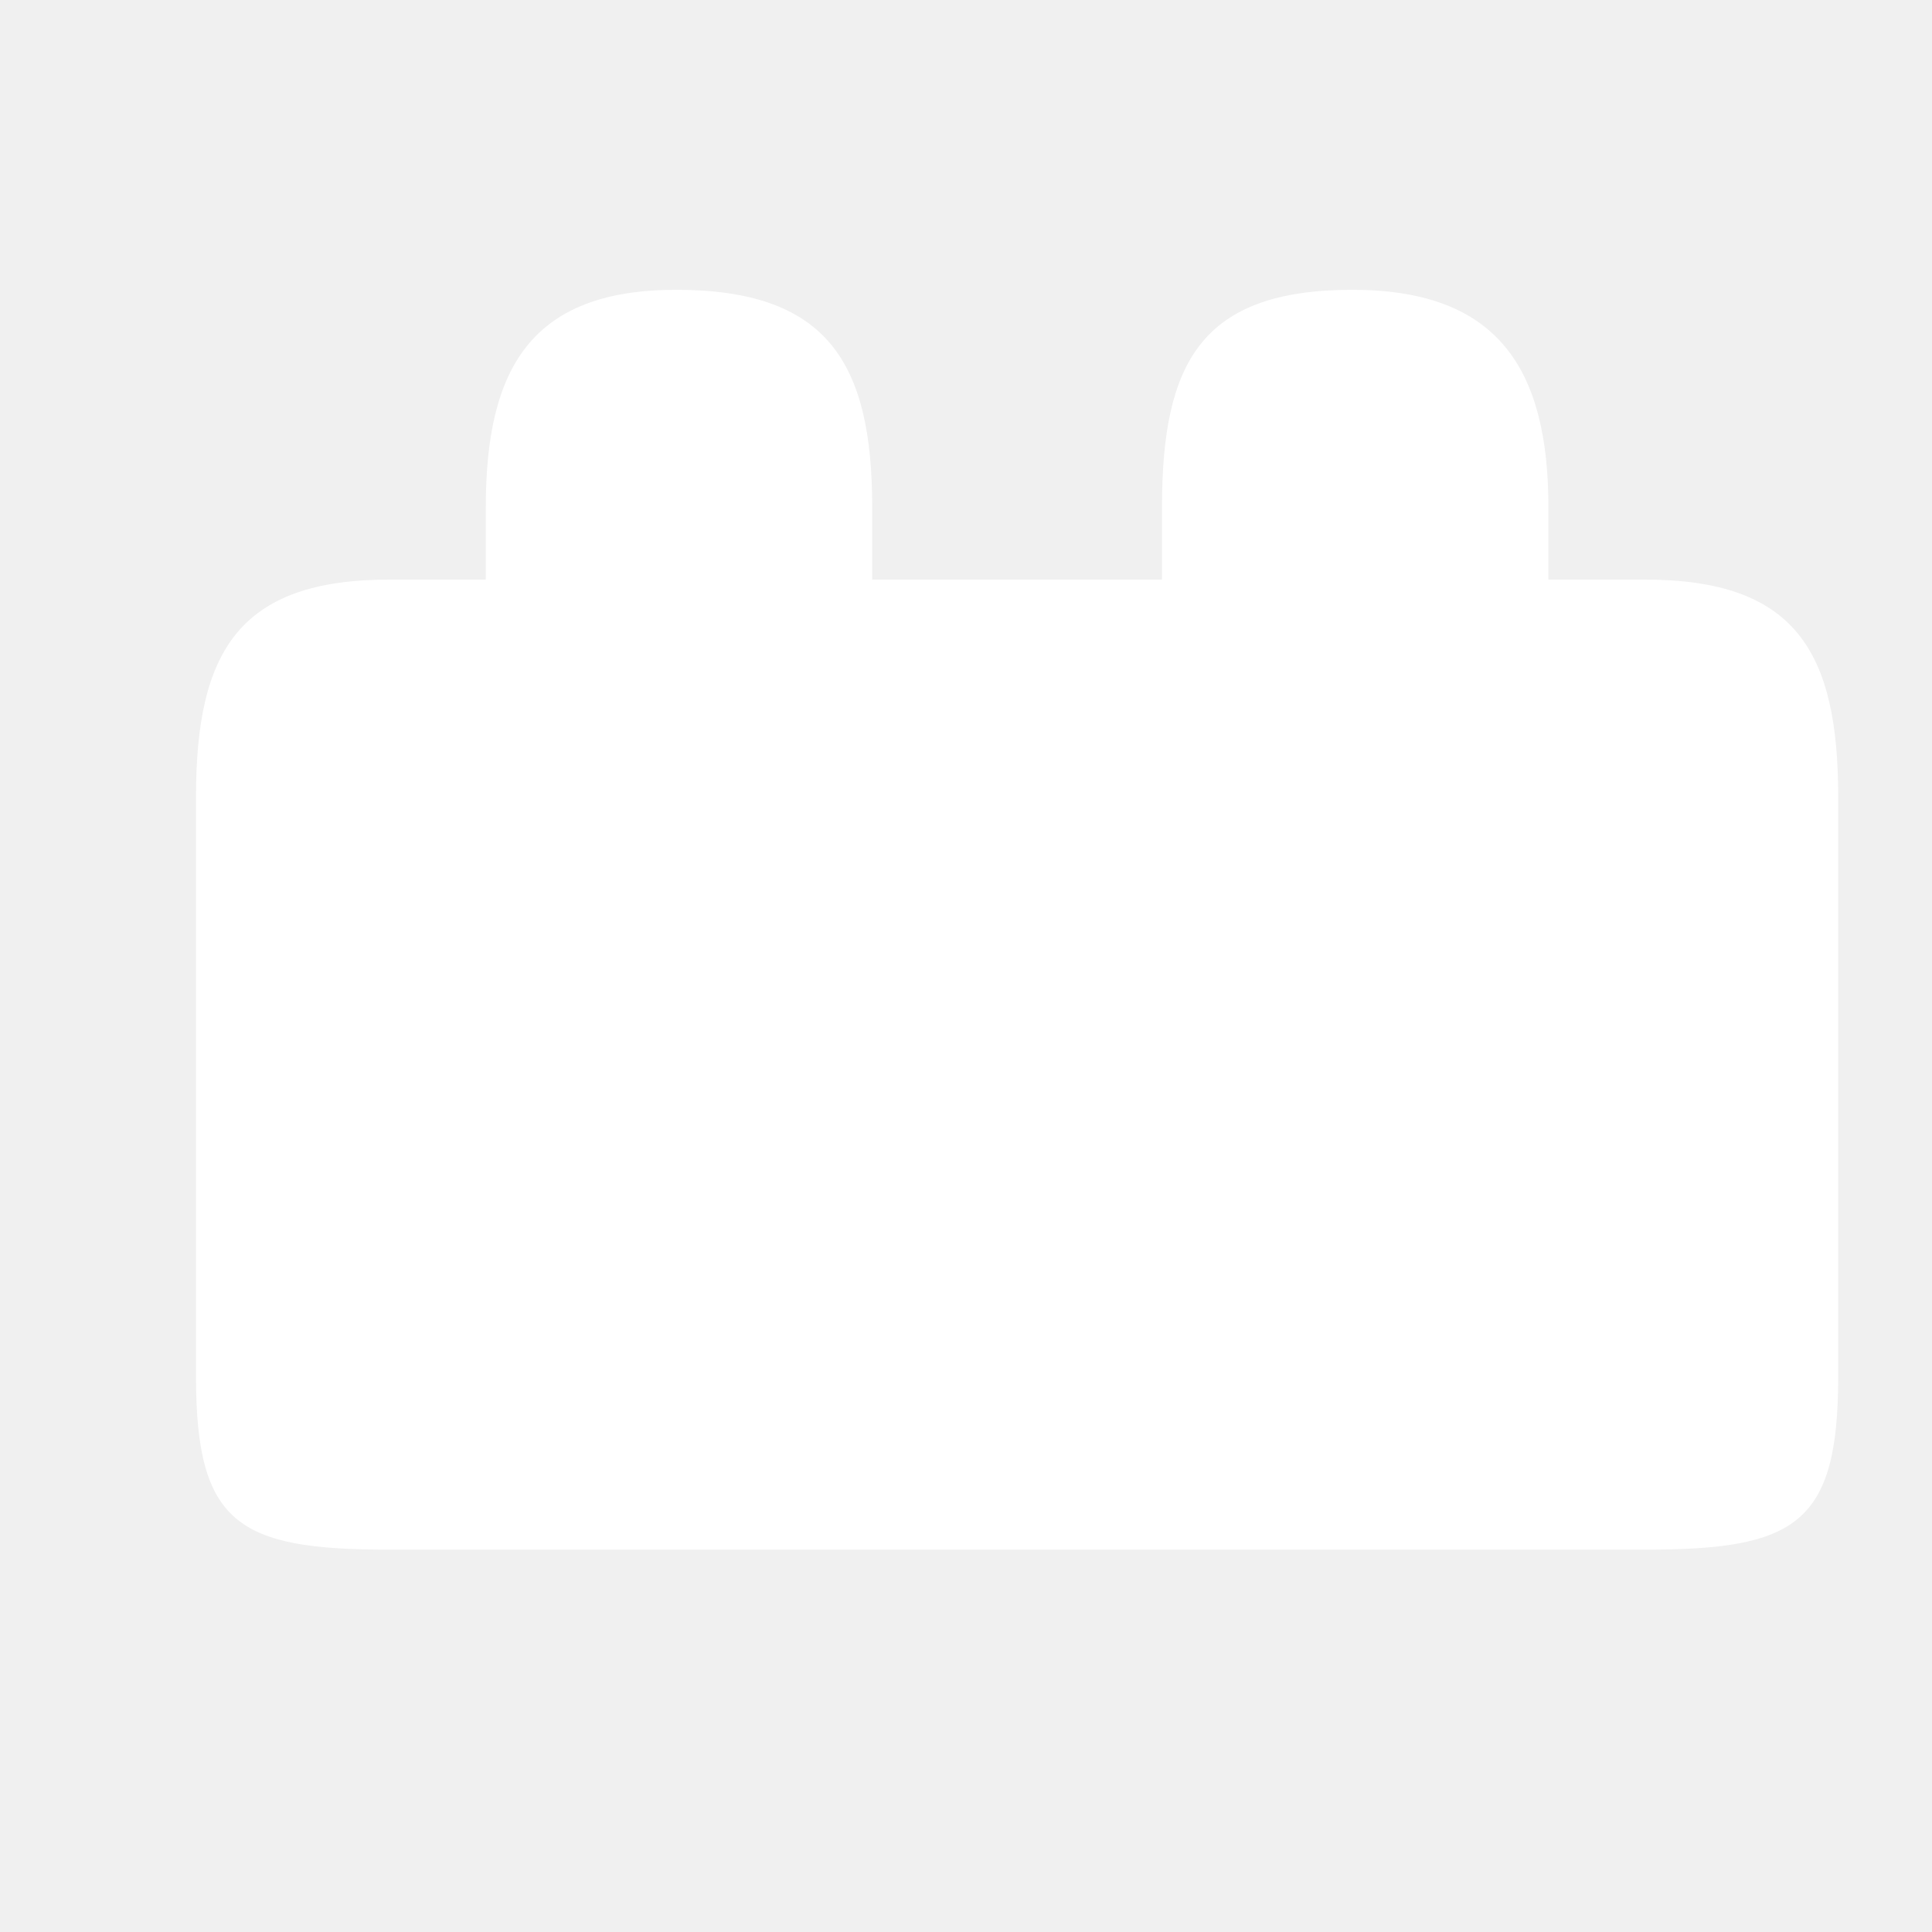
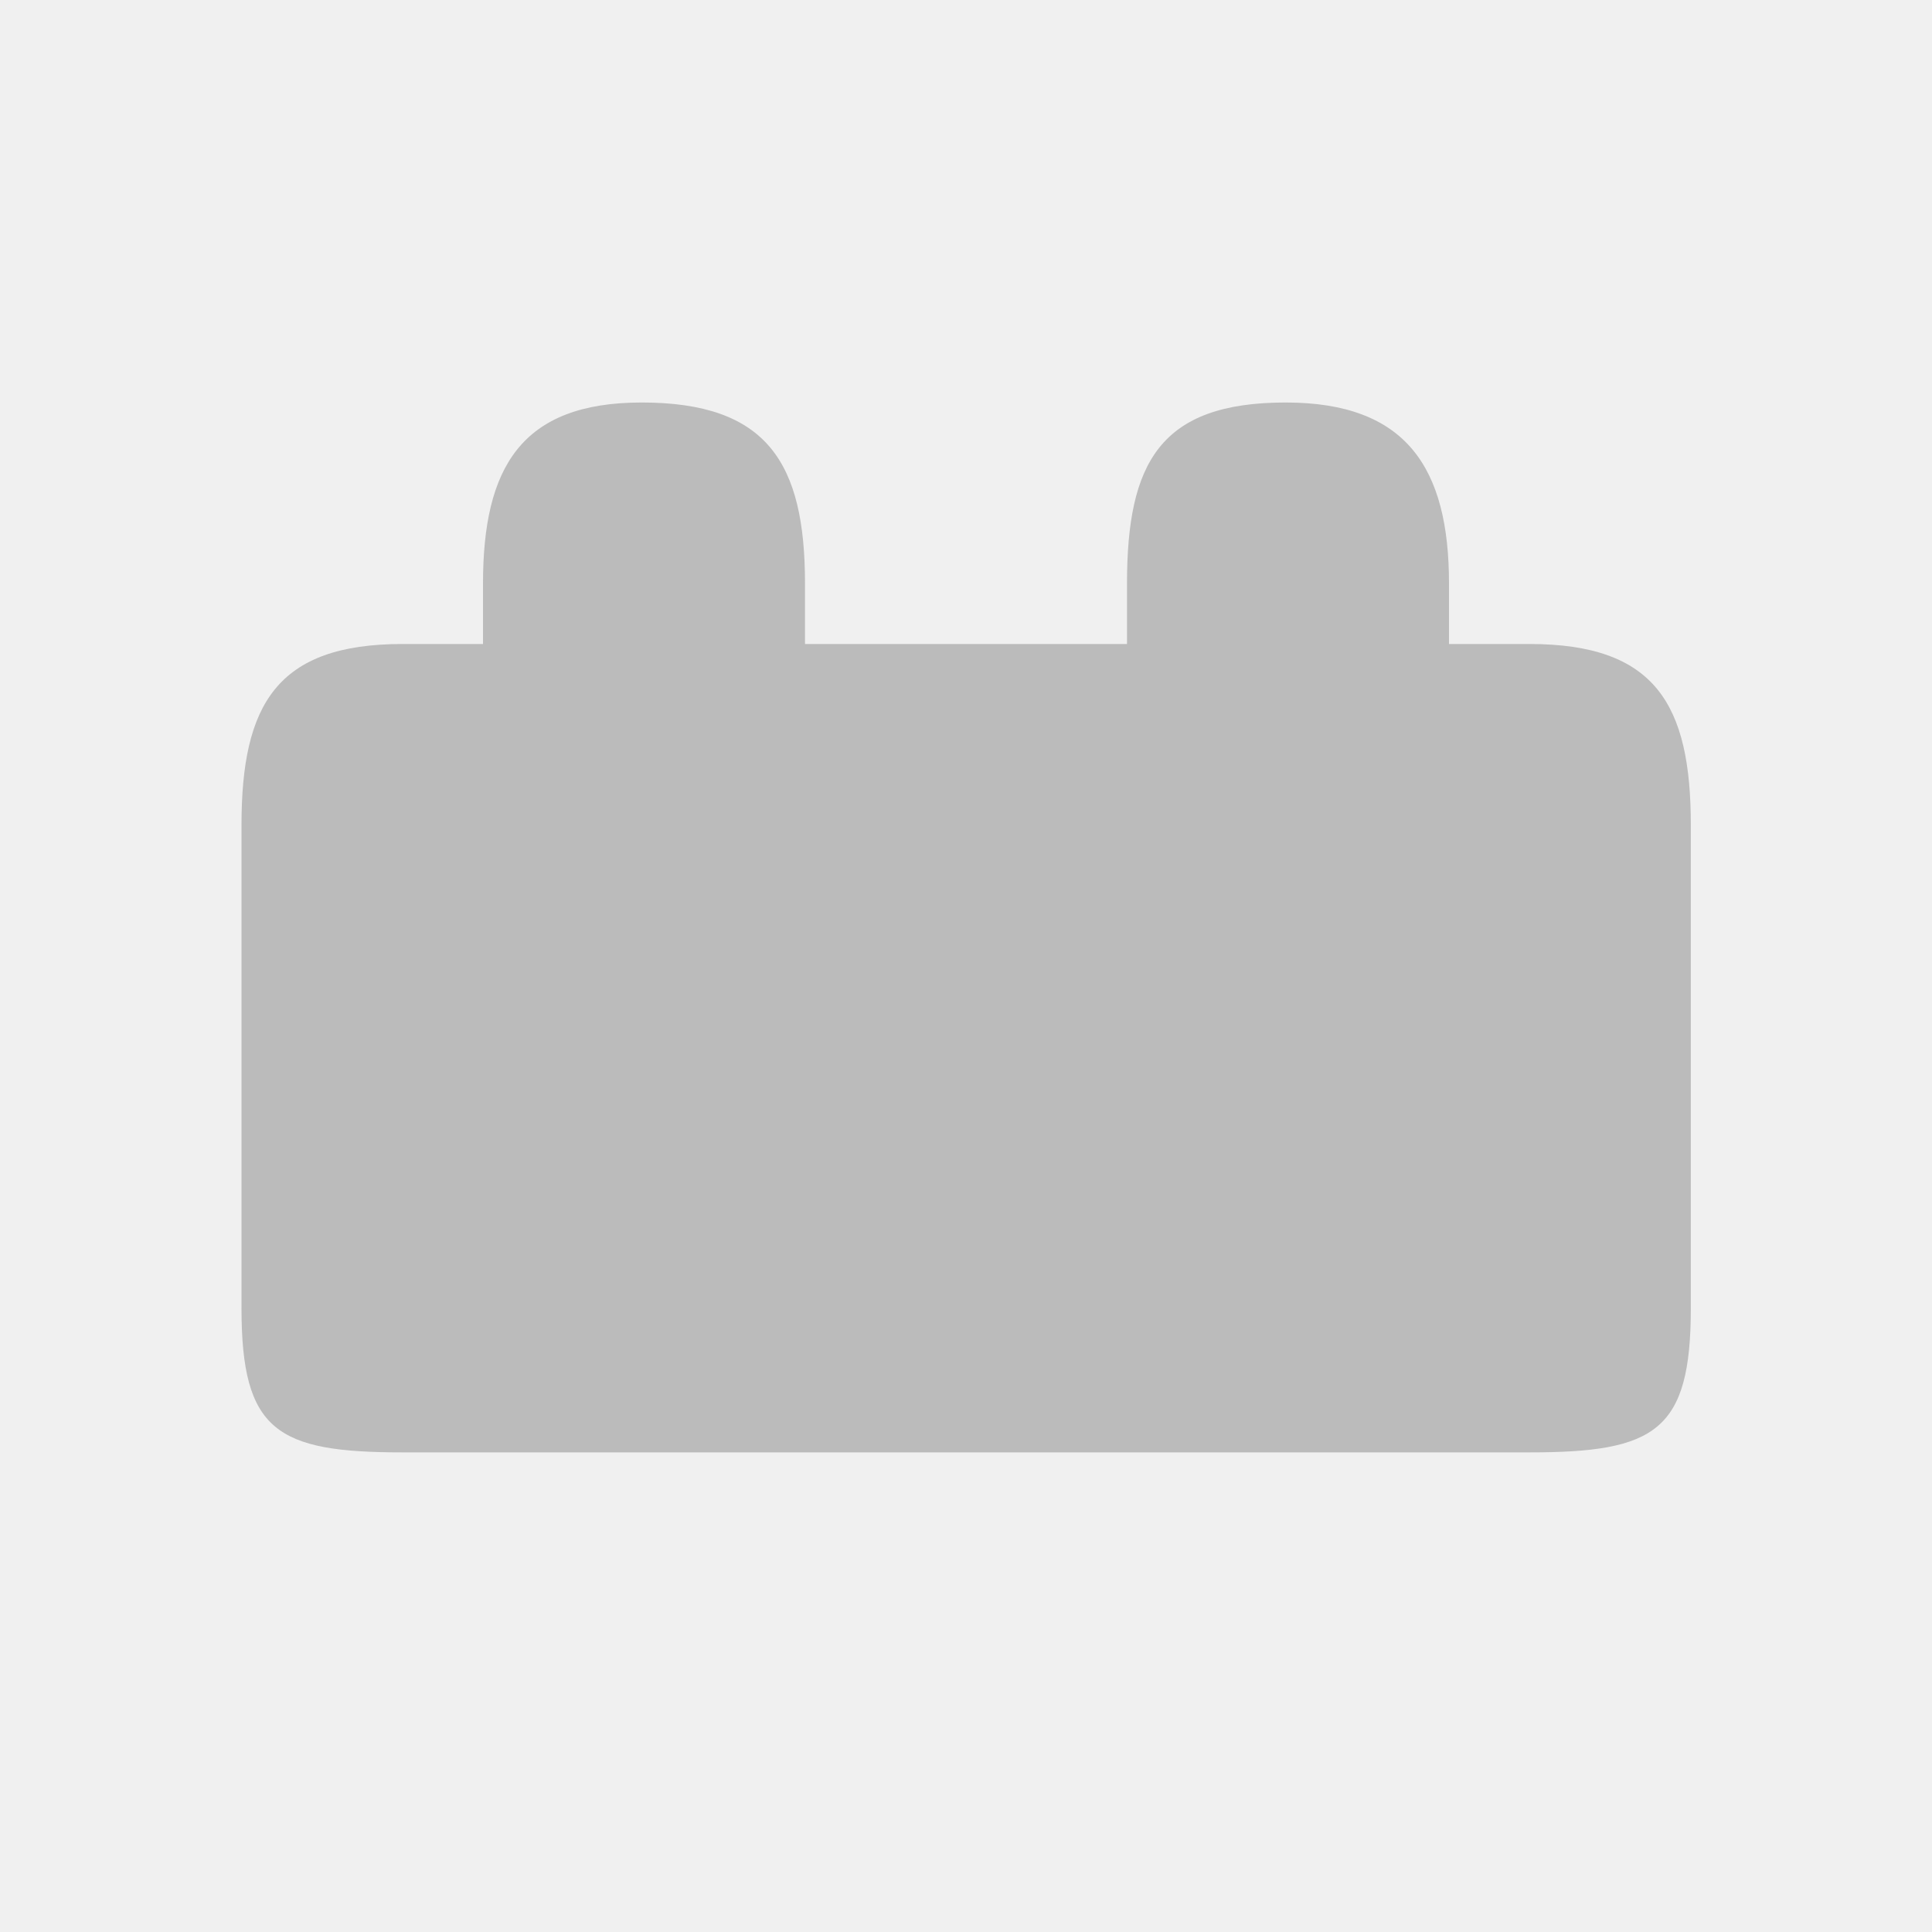
- <svg xmlns="http://www.w3.org/2000/svg" version="1.1" id="Layer_1" x="0px" y="0px" width="20px" height="20px" viewBox="0.5 0.5 20 20" enable-background="new 0.5 0.5 20 20" xml:space="preserve">
-   <path fill="#FFFFFF" d="M9.529,6.5V5.75c0-1.5-0.468-2.25-2.029-2.25C6,3.5,5.529,4.311,5.529,5.75V6.5h-1c-1.56,0-2,0.75-2,2.25v6  c0,1.529,0.44,1.792,2,1.792h13c1.561,0,2-0.263,2-1.792v-6c0-1.5-0.439-2.25-2-2.25h-1V5.75C16.529,4.311,16,3.5,14.5,3.5  c-1.562,0-1.971,0.75-1.971,2.25V6.5H9.529z" />
+ <svg xmlns="http://www.w3.org/2000/svg" width="24px" height="24px" viewBox="0 0 24 24" version="1.1">
+   <description>Created with Sketch (http://www.bohemiancoding.com/sketch)</description>
+   <defs />
+   <g id="Page 1" stroke="none" stroke-width="1" fill="none" fill-rule="evenodd">
+     <g id="Slice 1" transform="translate(4, 5)" fill="#BBBBBB">
+       <g id="Page 1">
+         <g id="Layer_1">
+           <path d="M6,2.25 C6,0.75 5.532,0 3.971,0 C2.471,0 2,0.812 2,2.25 L2,3 L1,3 C-0.56,3 -1,3.75 -1,5.25 L-1,11.25 C-1,12.779 -0.56,13.042 1,13.042 L15,13.042 C16.563,13.042 17.004,12.779 17.004,11.25 L17.004,5.25 C17.004,3.75 16.563,3 15,3 L14,3 L14,2.25 C14,0.812 13.471,0 11.971,0 C10.409,0 10,0.75 10,2.25 L10,3 L6,3 L6,2.25 Z M6,2.25" id="Shape" />
+         </g>
+       </g>
+     </g>
+   </g>
</svg>
